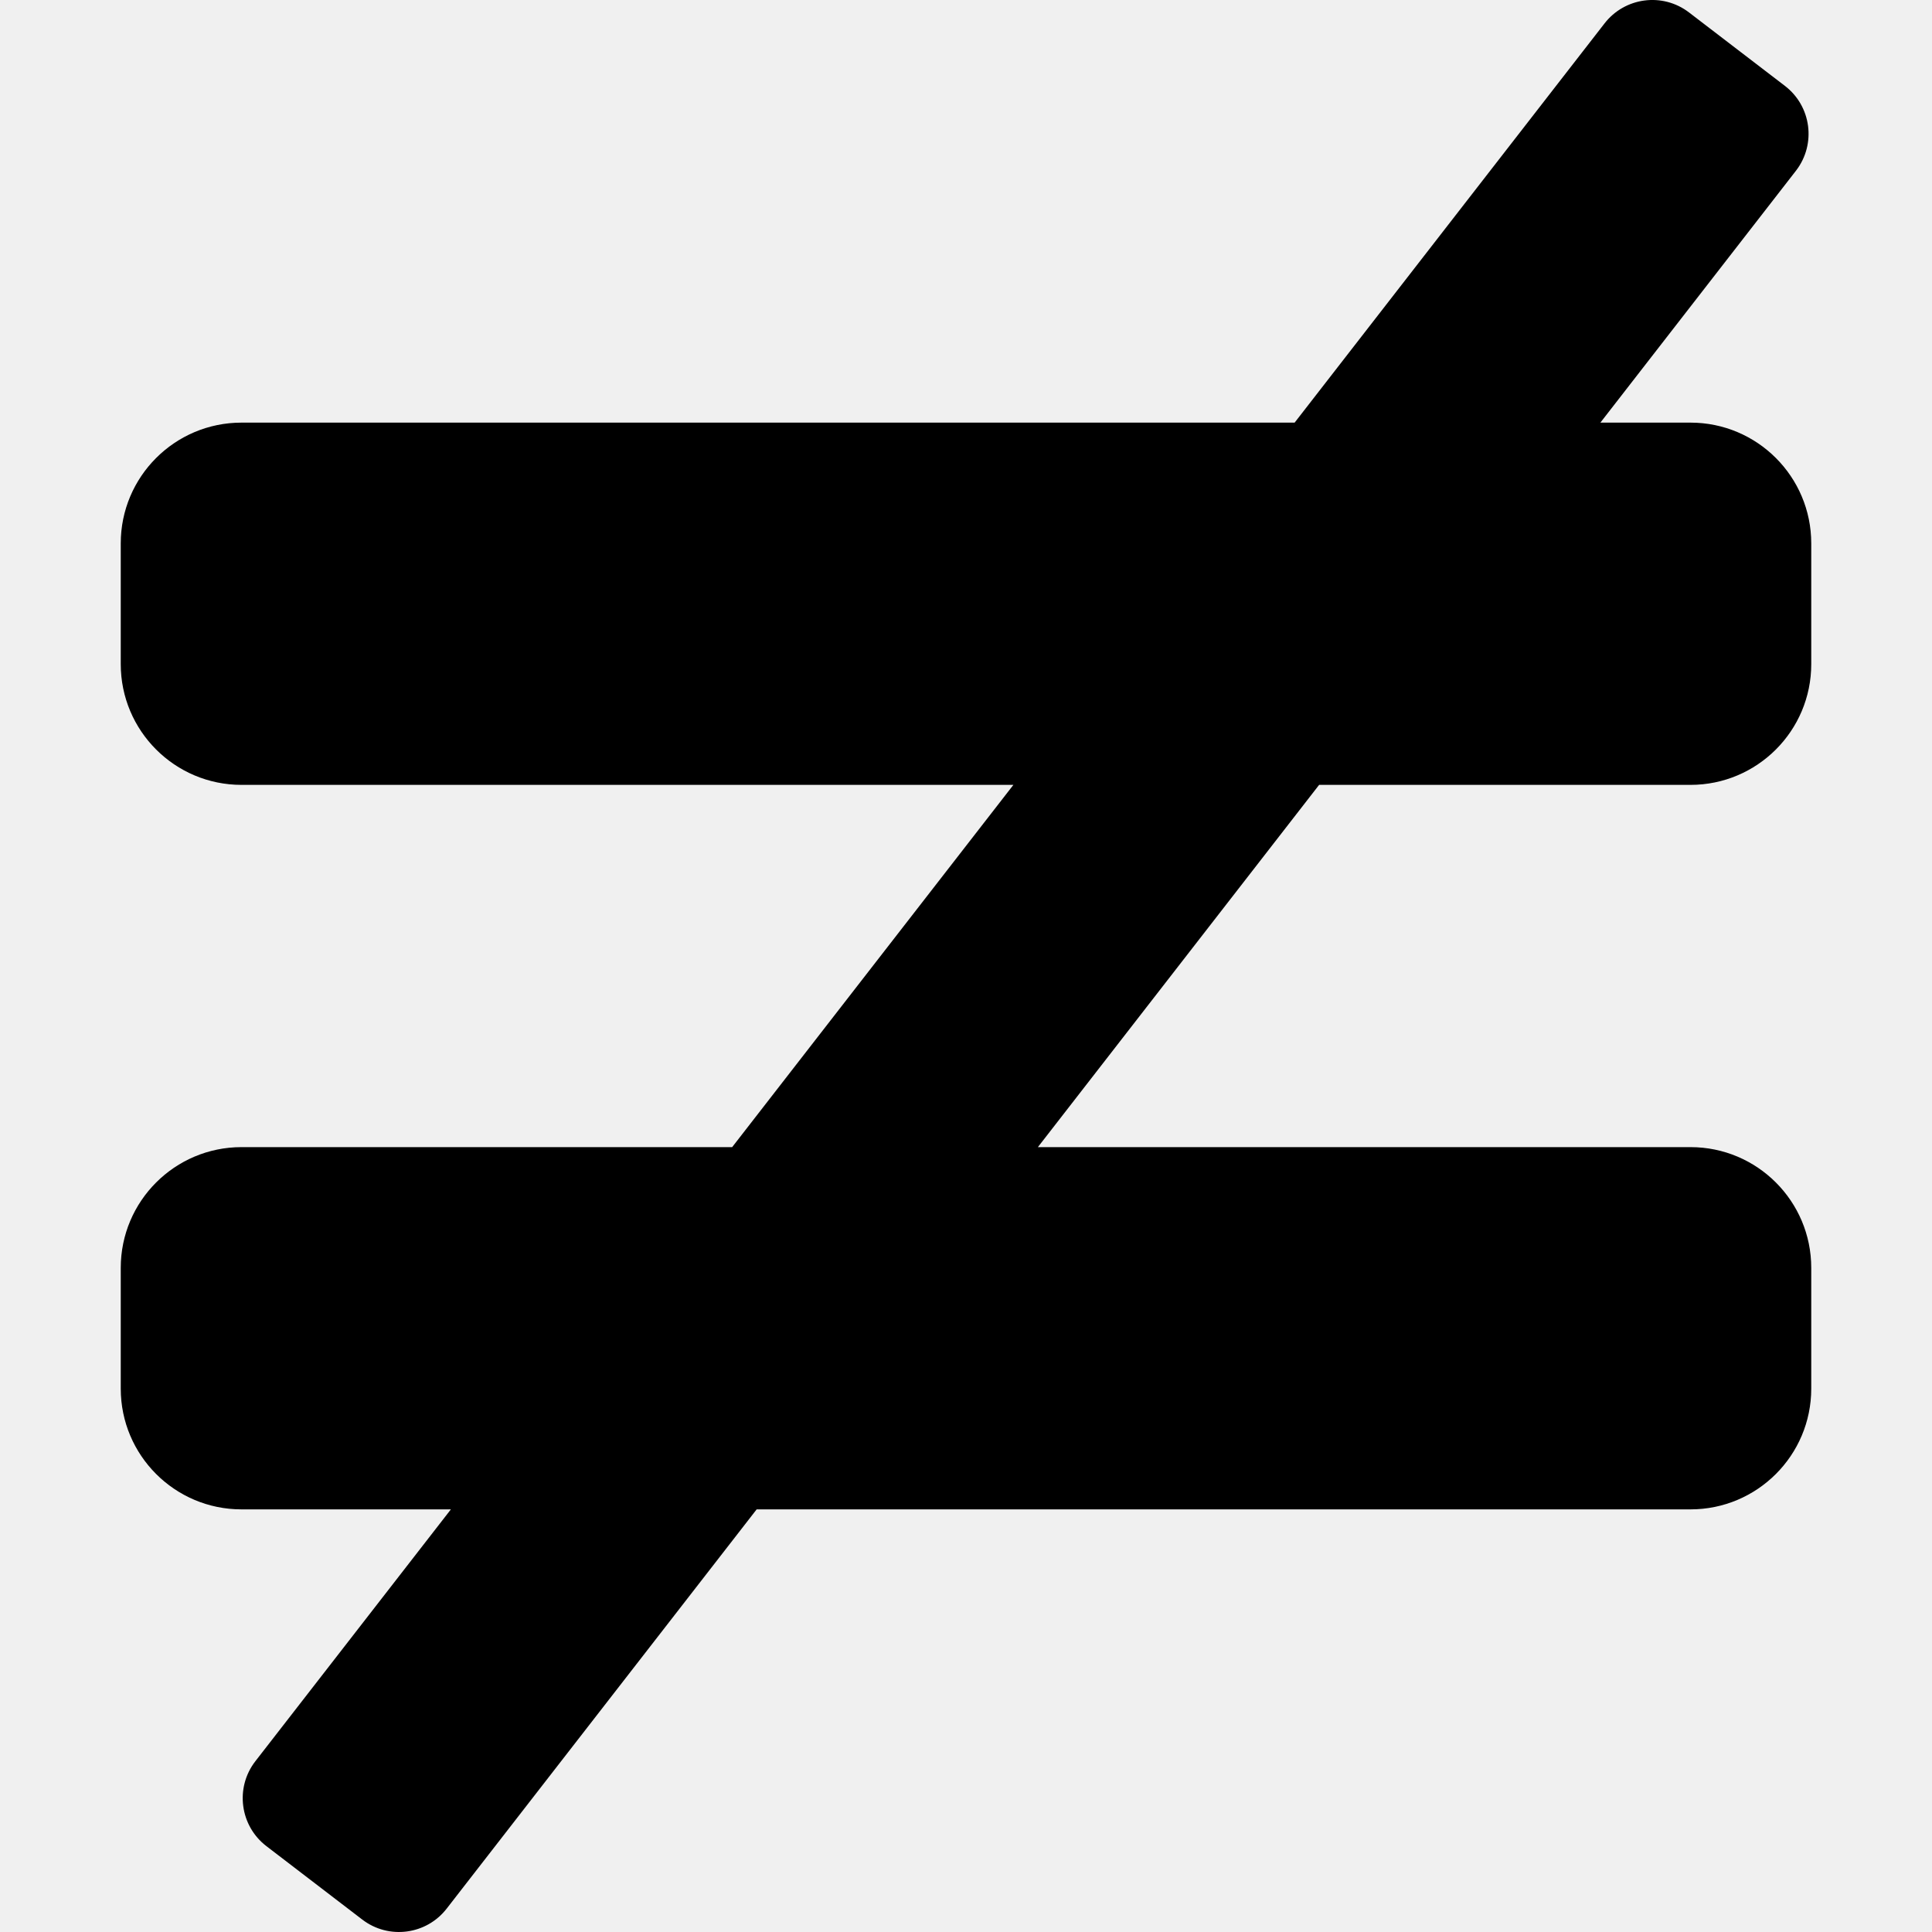
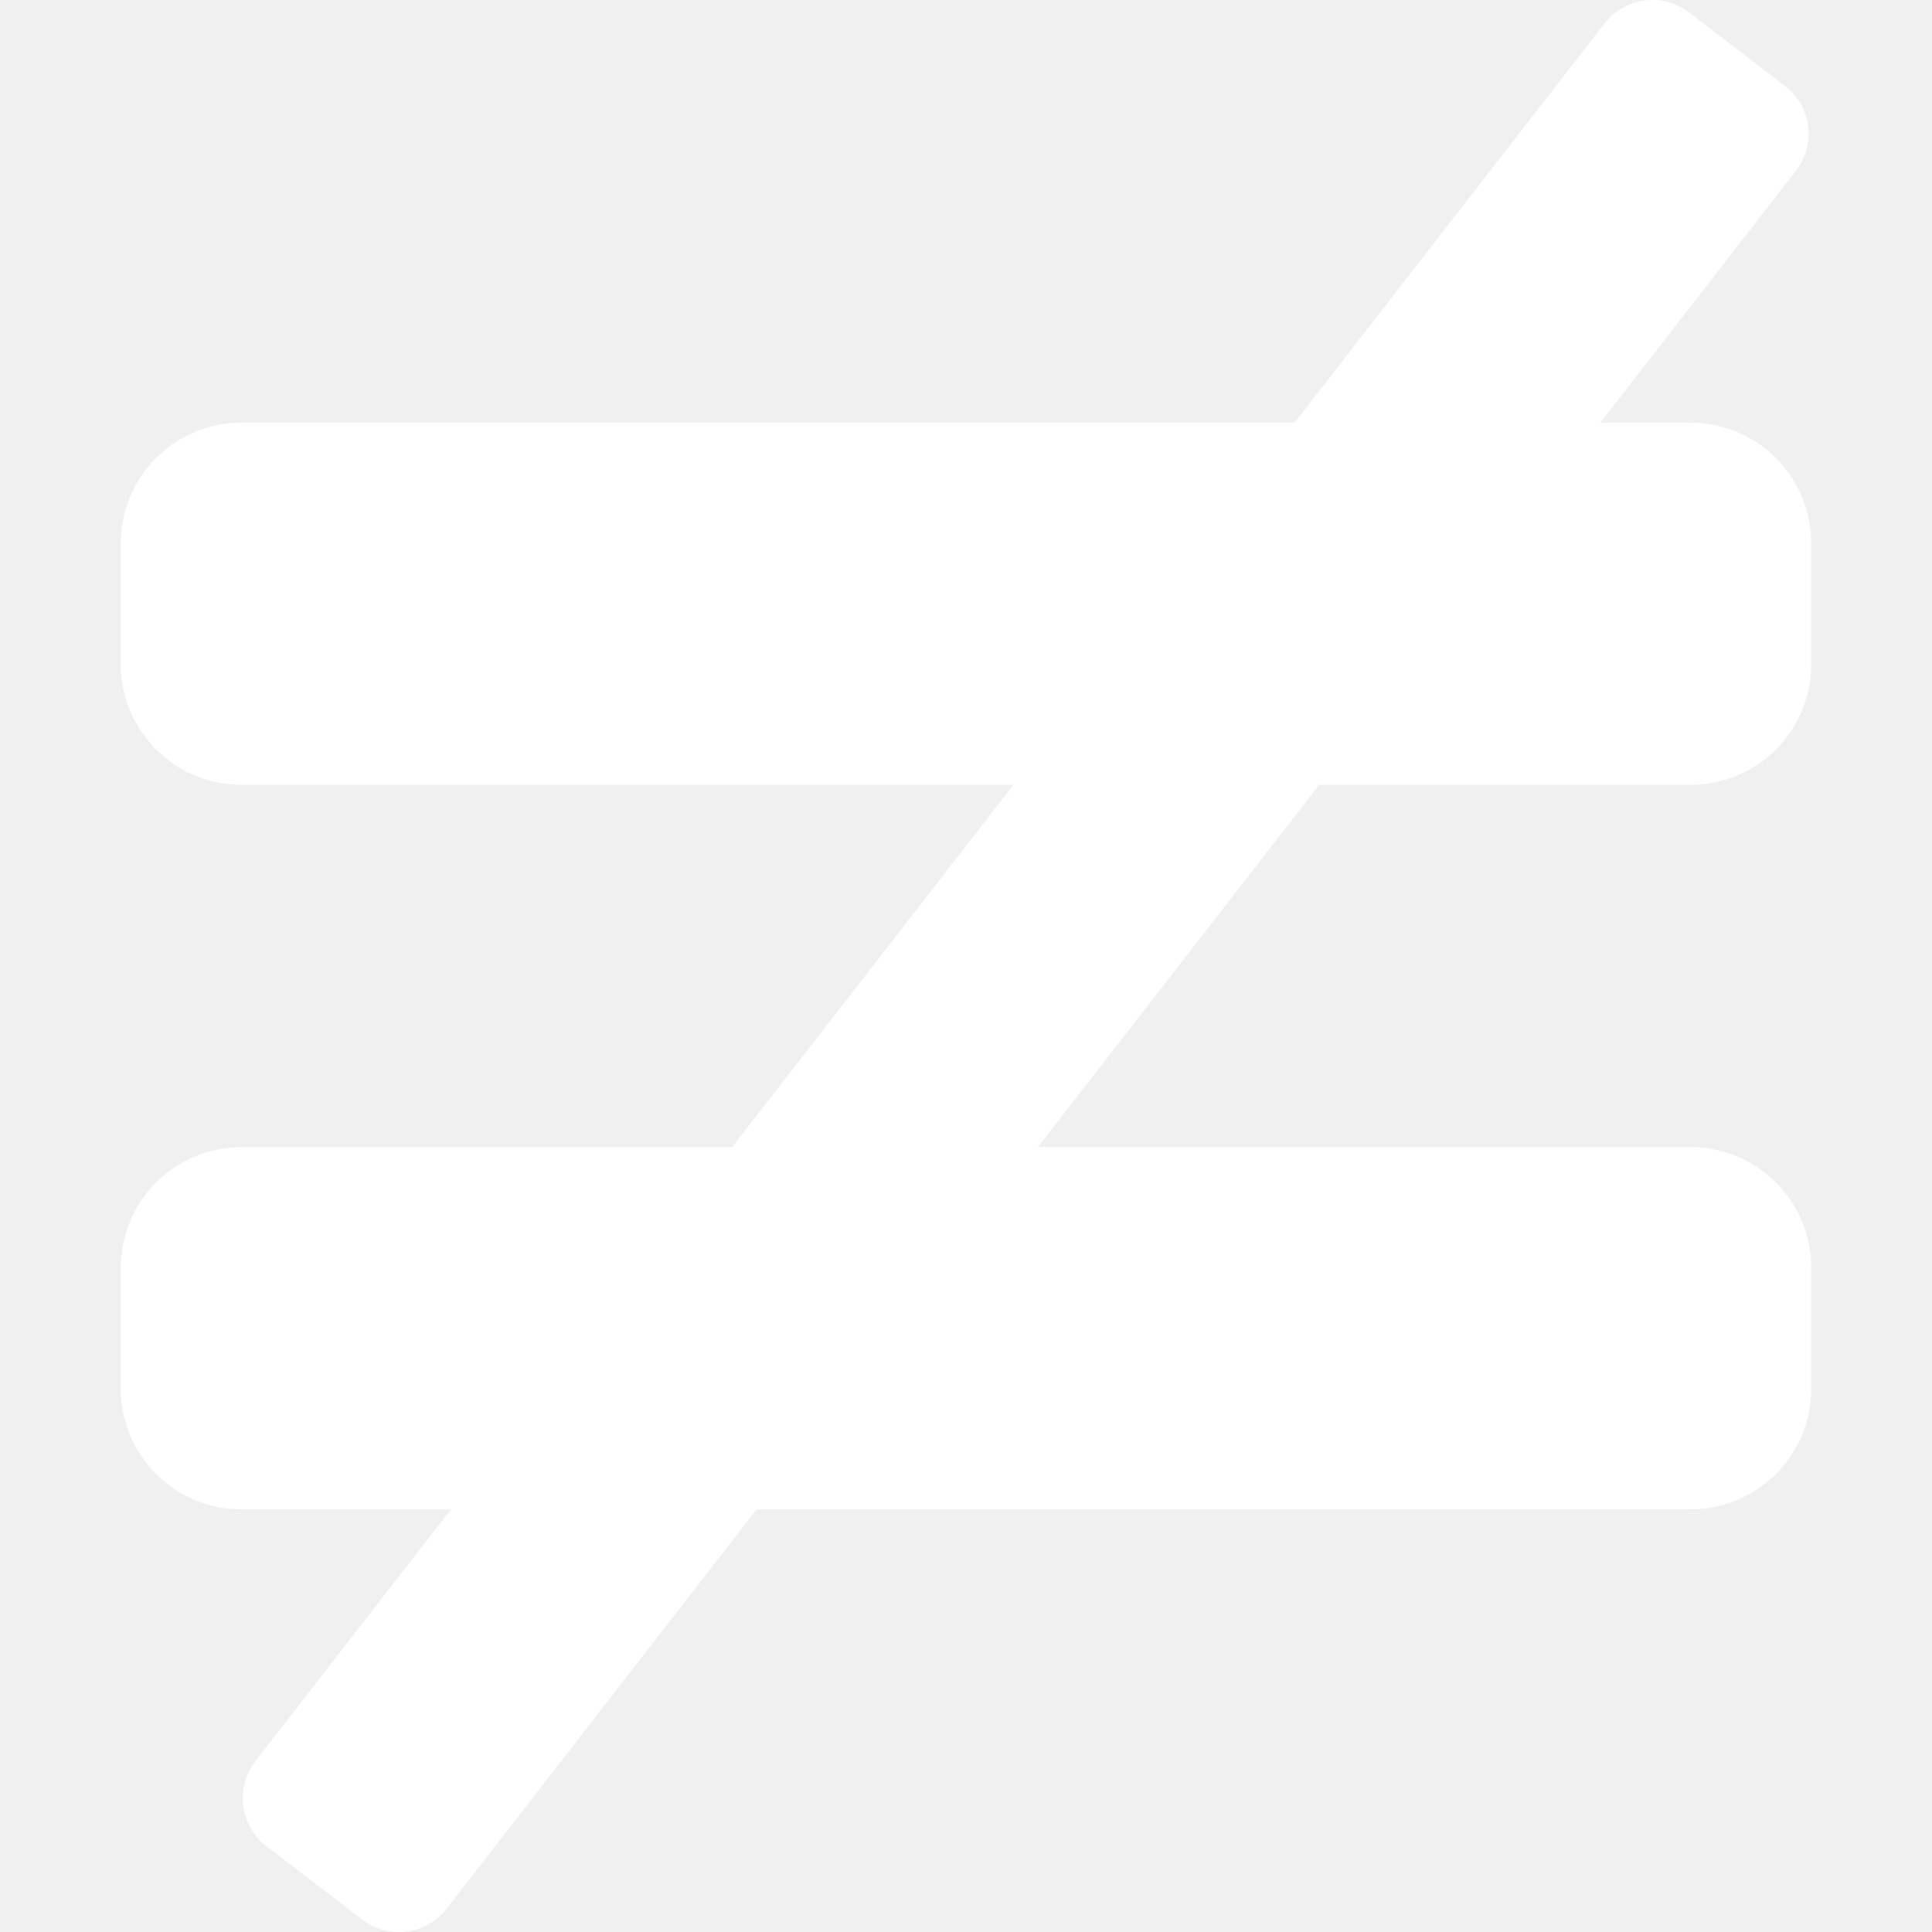
- <svg xmlns="http://www.w3.org/2000/svg" fill="#000000" width="140px" height="140px" viewBox="-32 0 512 512">
+ <svg xmlns="http://www.w3.org/2000/svg" fill="#FFFFFF" width="140px" height="140px" viewBox="-32 0 512 512">
  <g id="SVGRepo_bgCarrier" stroke-width="0" />
  <g id="SVGRepo_tracerCarrier" stroke-linecap="round" stroke-linejoin="round" />
  <g id="SVGRepo_iconCarrier">
    <path d="M416 208c17.67 0 32-14.33 32-32v-32c0-17.67-14.33-32-32-32h-23.88l51.87-66.81c5.37-7.02 4.04-17.06-2.97-22.43L415.61 3.3c-7.02-5.38-17.06-4.04-22.44 2.97L311.09 112H32c-17.67 0-32 14.33-32 32v32c0 17.67 14.33 32 32 32h204.56l-74.53 96H32c-17.67 0-32 14.33-32 32v32c0 17.67 14.33 32 32 32h55.49l-51.87 66.81c-5.37 7.01-4.04 17.05 2.97 22.43L64 508.7c7.02 5.38 17.06 4.04 22.43-2.97L168.52 400H416c17.67 0 32-14.33 32-32v-32c0-17.67-14.33-32-32-32H243.05l74.53-96H416z" />
  </g>
</svg>
